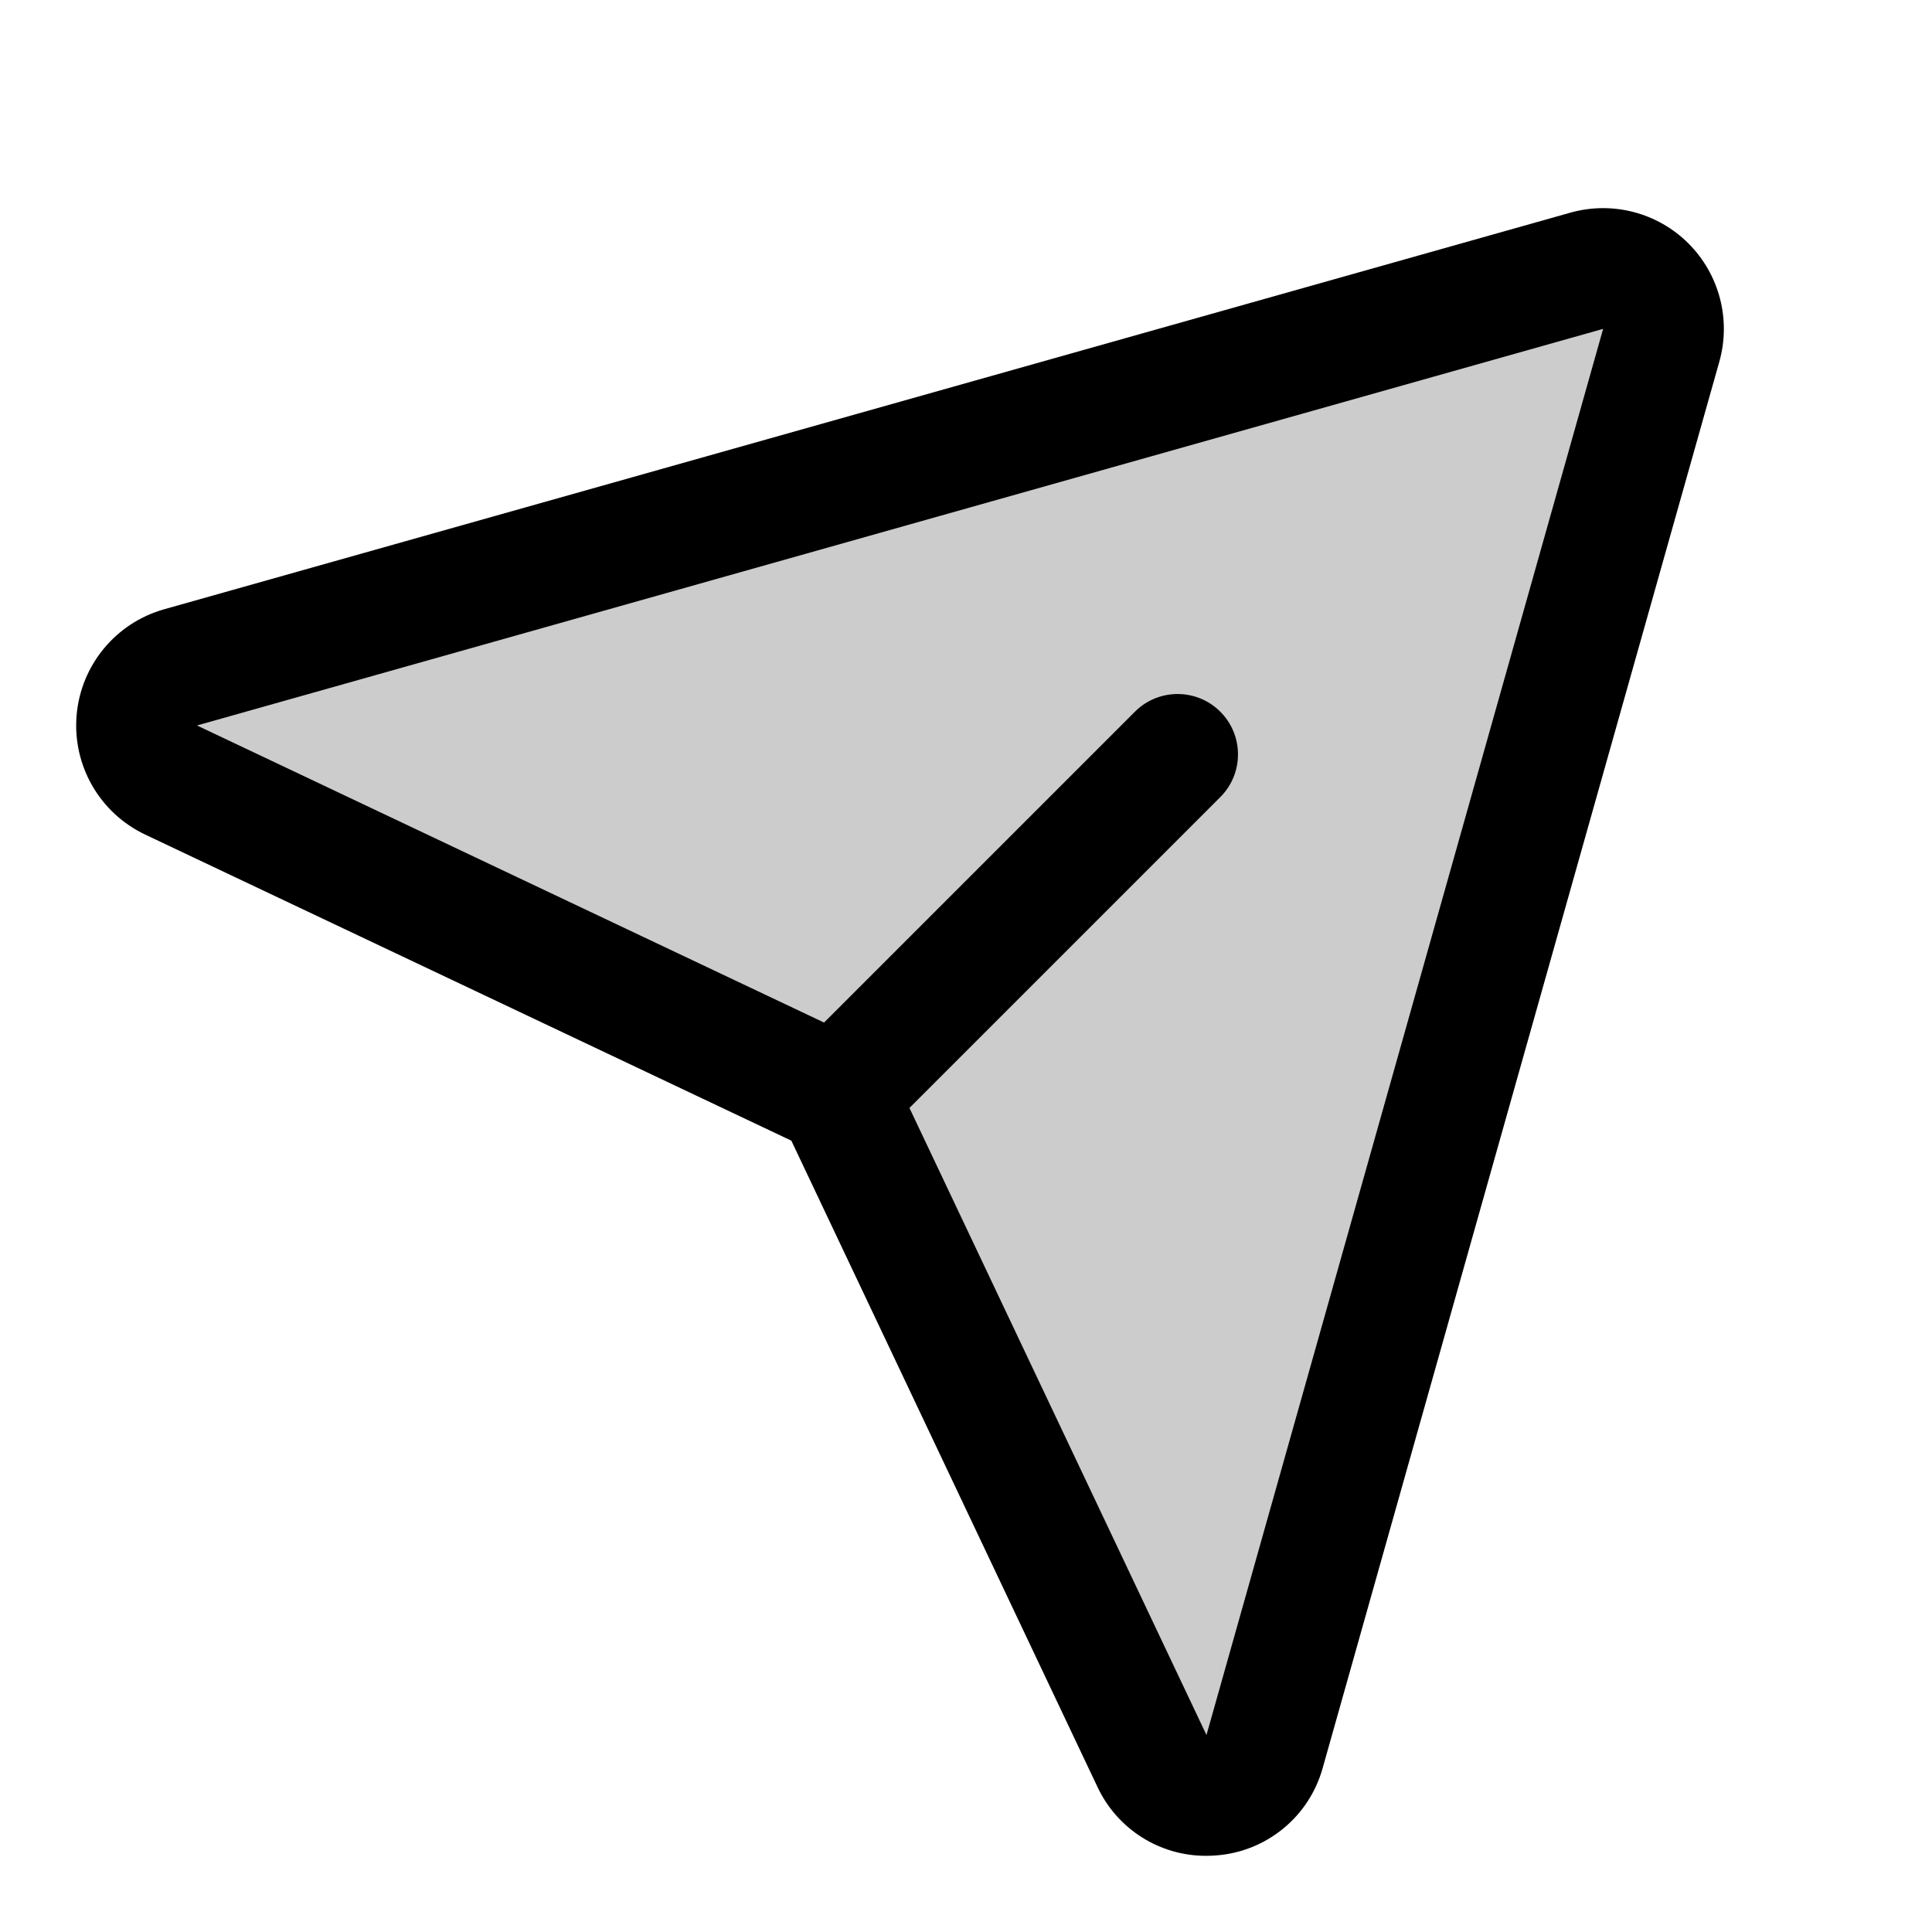
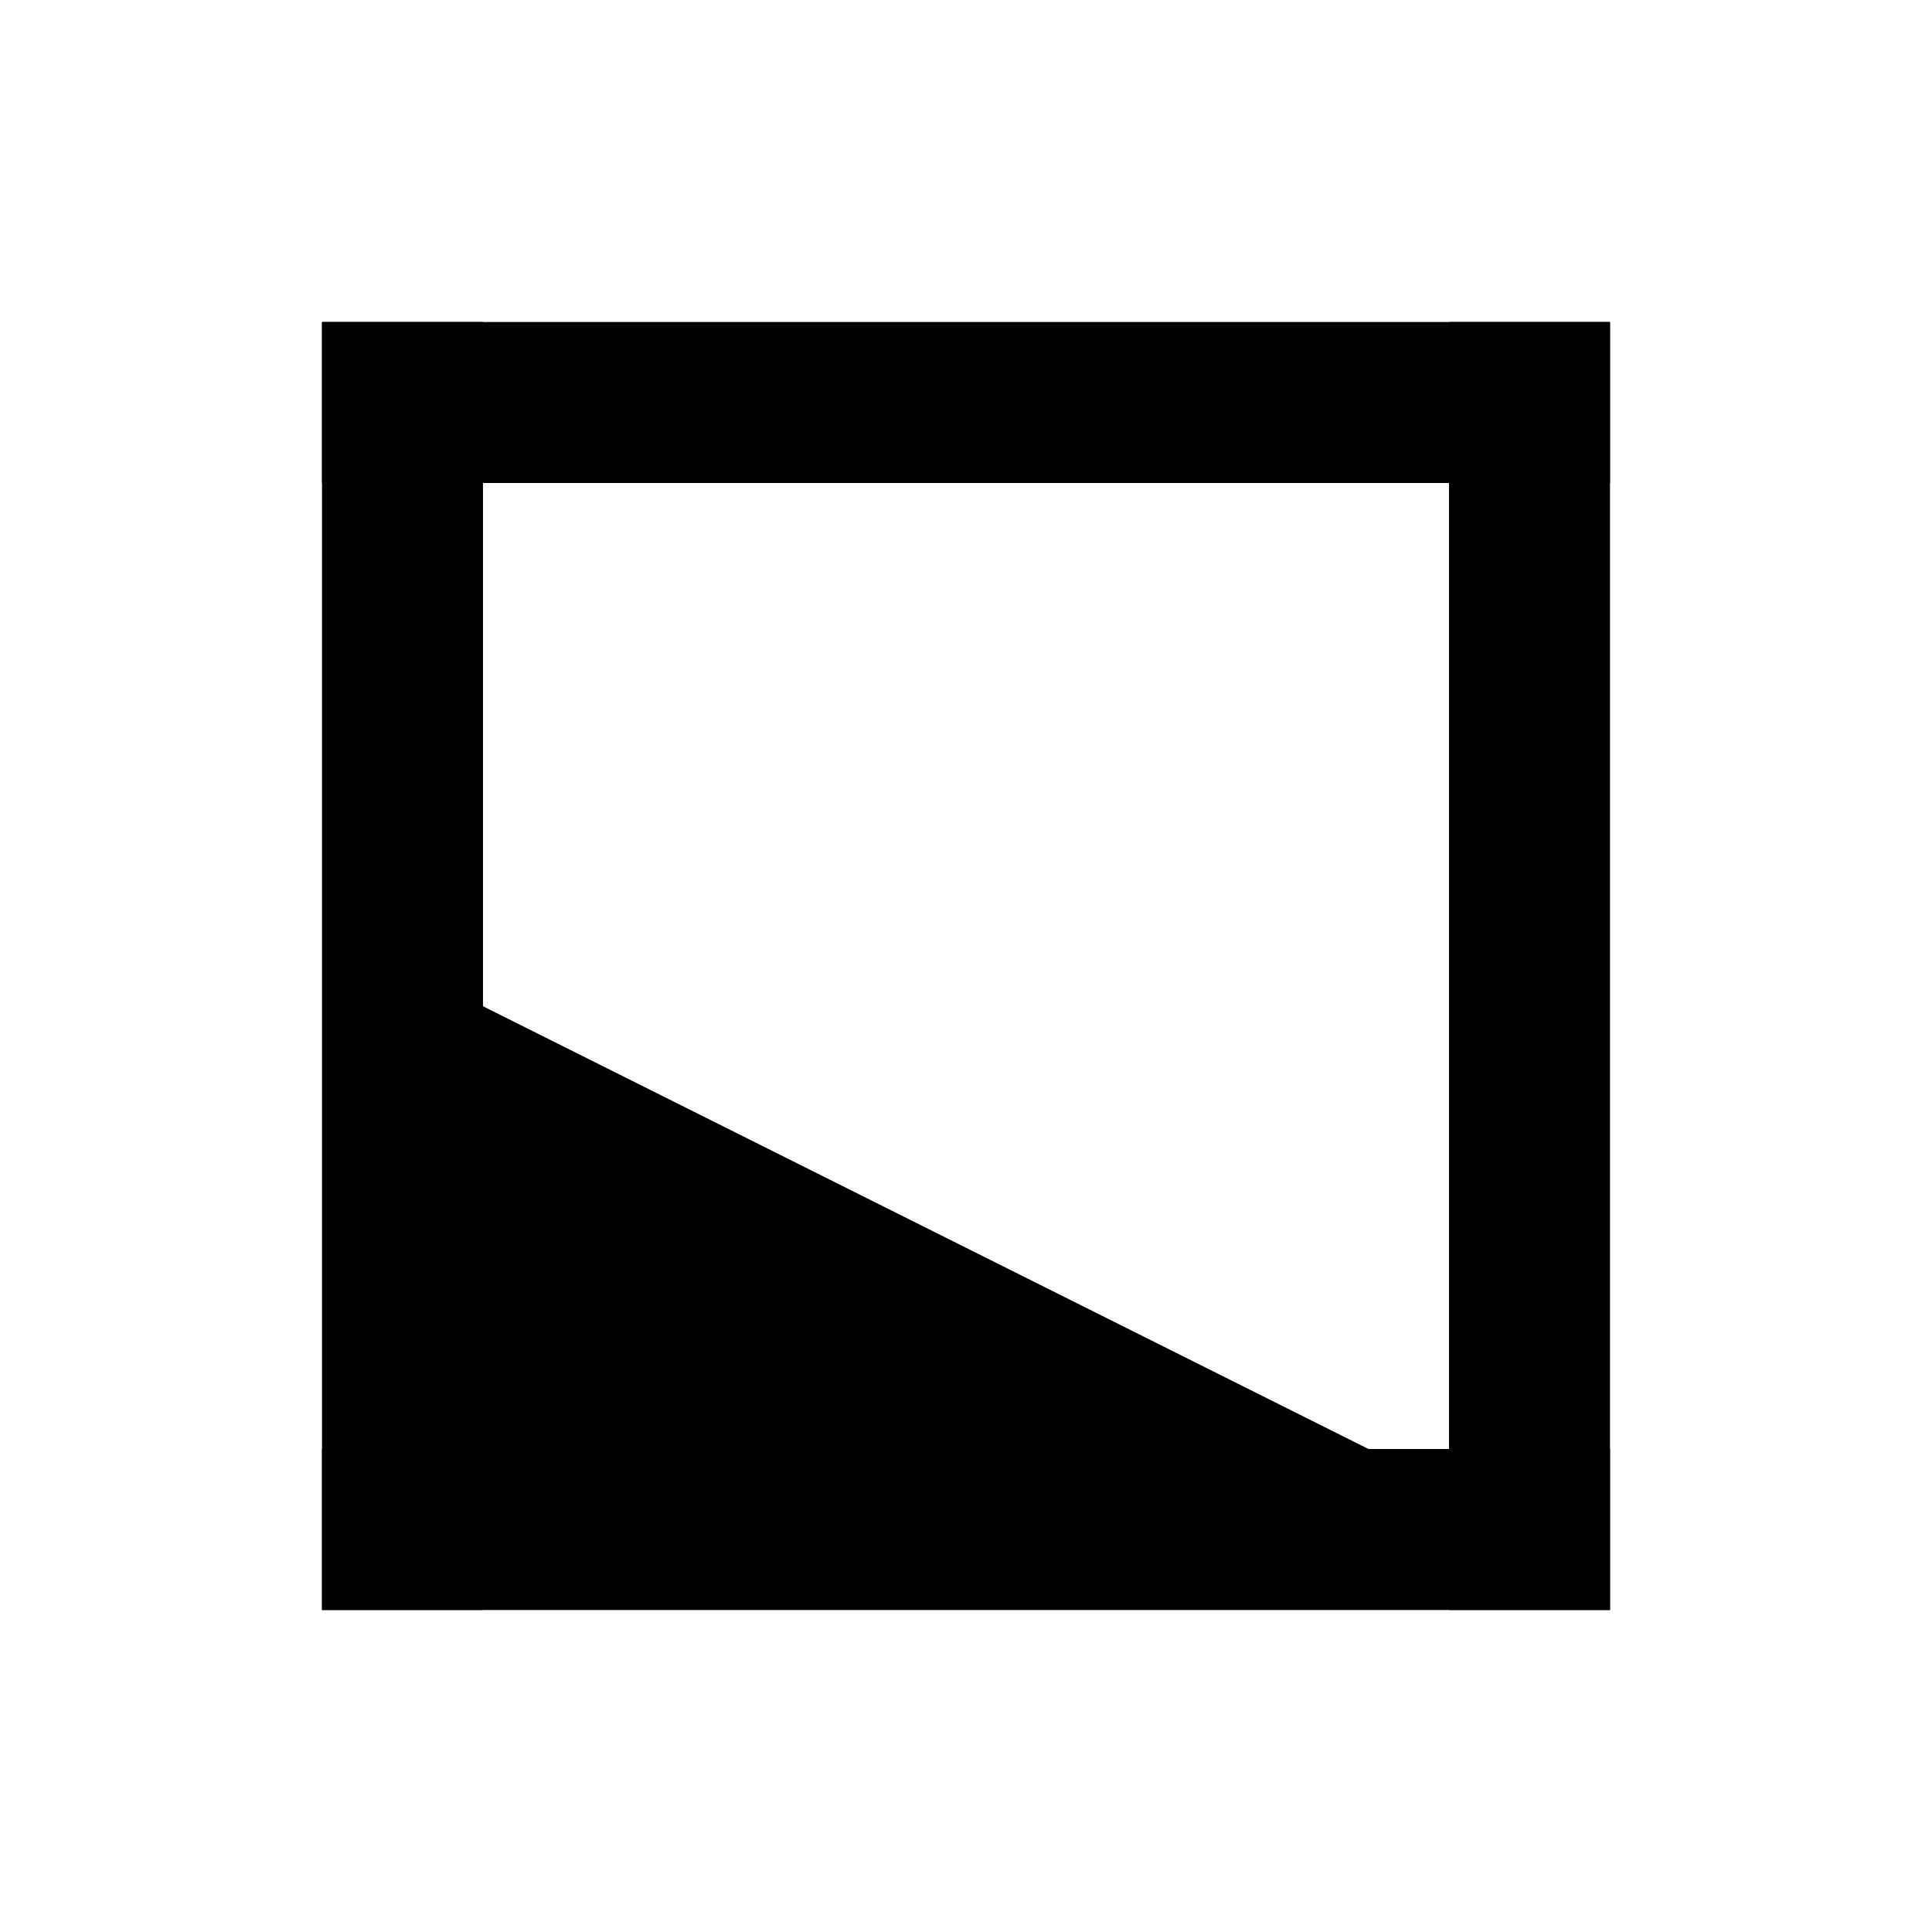
- <svg xmlns="http://www.w3.org/2000/svg" fill="#000000" width="800px" height="800px" viewBox="0 0 256 256" id="Flat">
-   <g opacity="0.2">
-     <path d="M210.251,35.878,23.923,88.432a8,8,0,0,0-1.253,14.93l85.611,40.553a8,8,0,0,1,3.805,3.805L152.639,233.33a8,8,0,0,0,14.93-1.253L220.122,45.749A8,8,0,0,0,210.251,35.878Z" />
-   </g>
-   <path d="M223.736,32.264a16.012,16.012,0,0,0-15.657-4.085L21.751,80.732a15.999,15.999,0,0,0-2.506,29.858l85.611,40.553,40.553,85.611a15.852,15.852,0,0,0,14.414,9.152q.687,0,1.384-.058A15.87,15.87,0,0,0,175.268,234.249L227.821,47.921A16.017,16.017,0,0,0,223.736,32.264Zm-63.871,197.634-39.358-83.09,41.269-41.269a8.001,8.001,0,0,0-11.314-11.314l-41.269,41.269L26.103,96.129,212.423,43.577Z" />
+ <svg xmlns="http://www.w3.org/2000/svg" fill="#000000" viewBox="0 0 24 24" width="24" height="24">
+   <path d="M4 4 L20 4 L20 6 L4 6 Z" />
+   <path d="M4 18 L20 18 L20 20 L4 20 Z" />
+   <path d="M4 4 L6 4 L6 20 L4 20 Z" />
+   <path d="M18 4 L20 4 L20 20 L18 20 Z" />
+   <path d="M5 12 L19 19 L5 19 Z" />
</svg>
